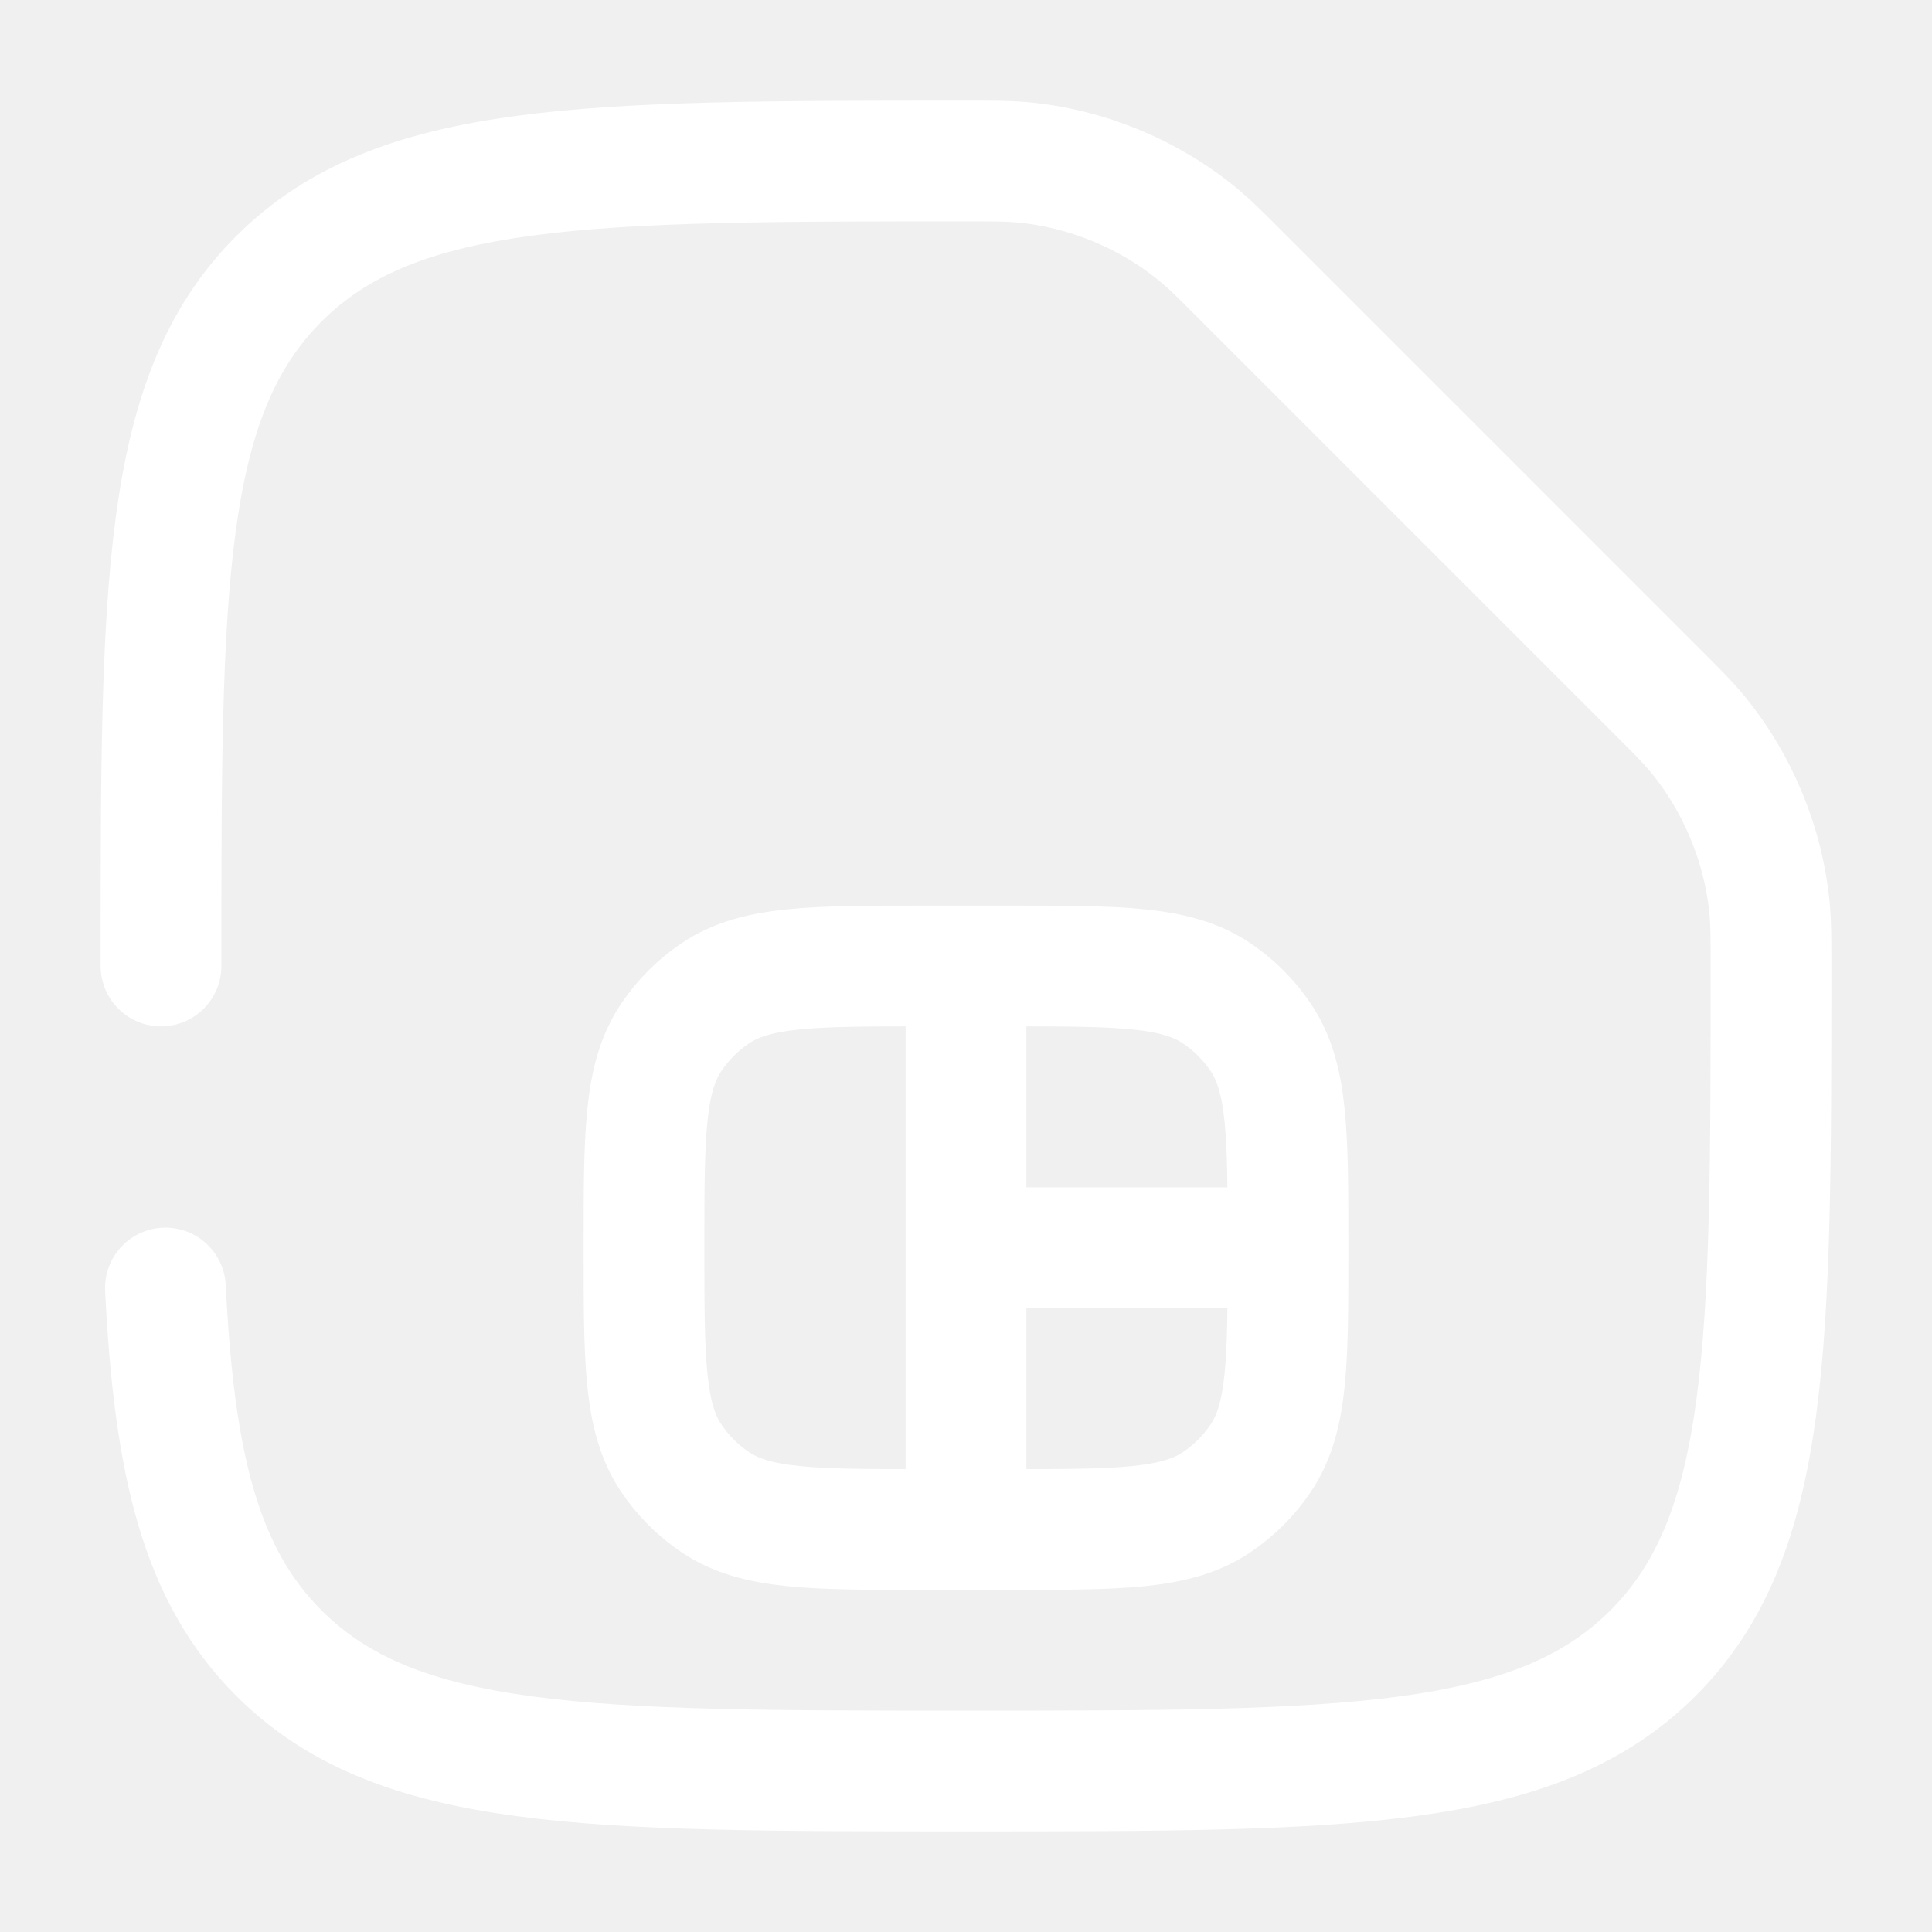
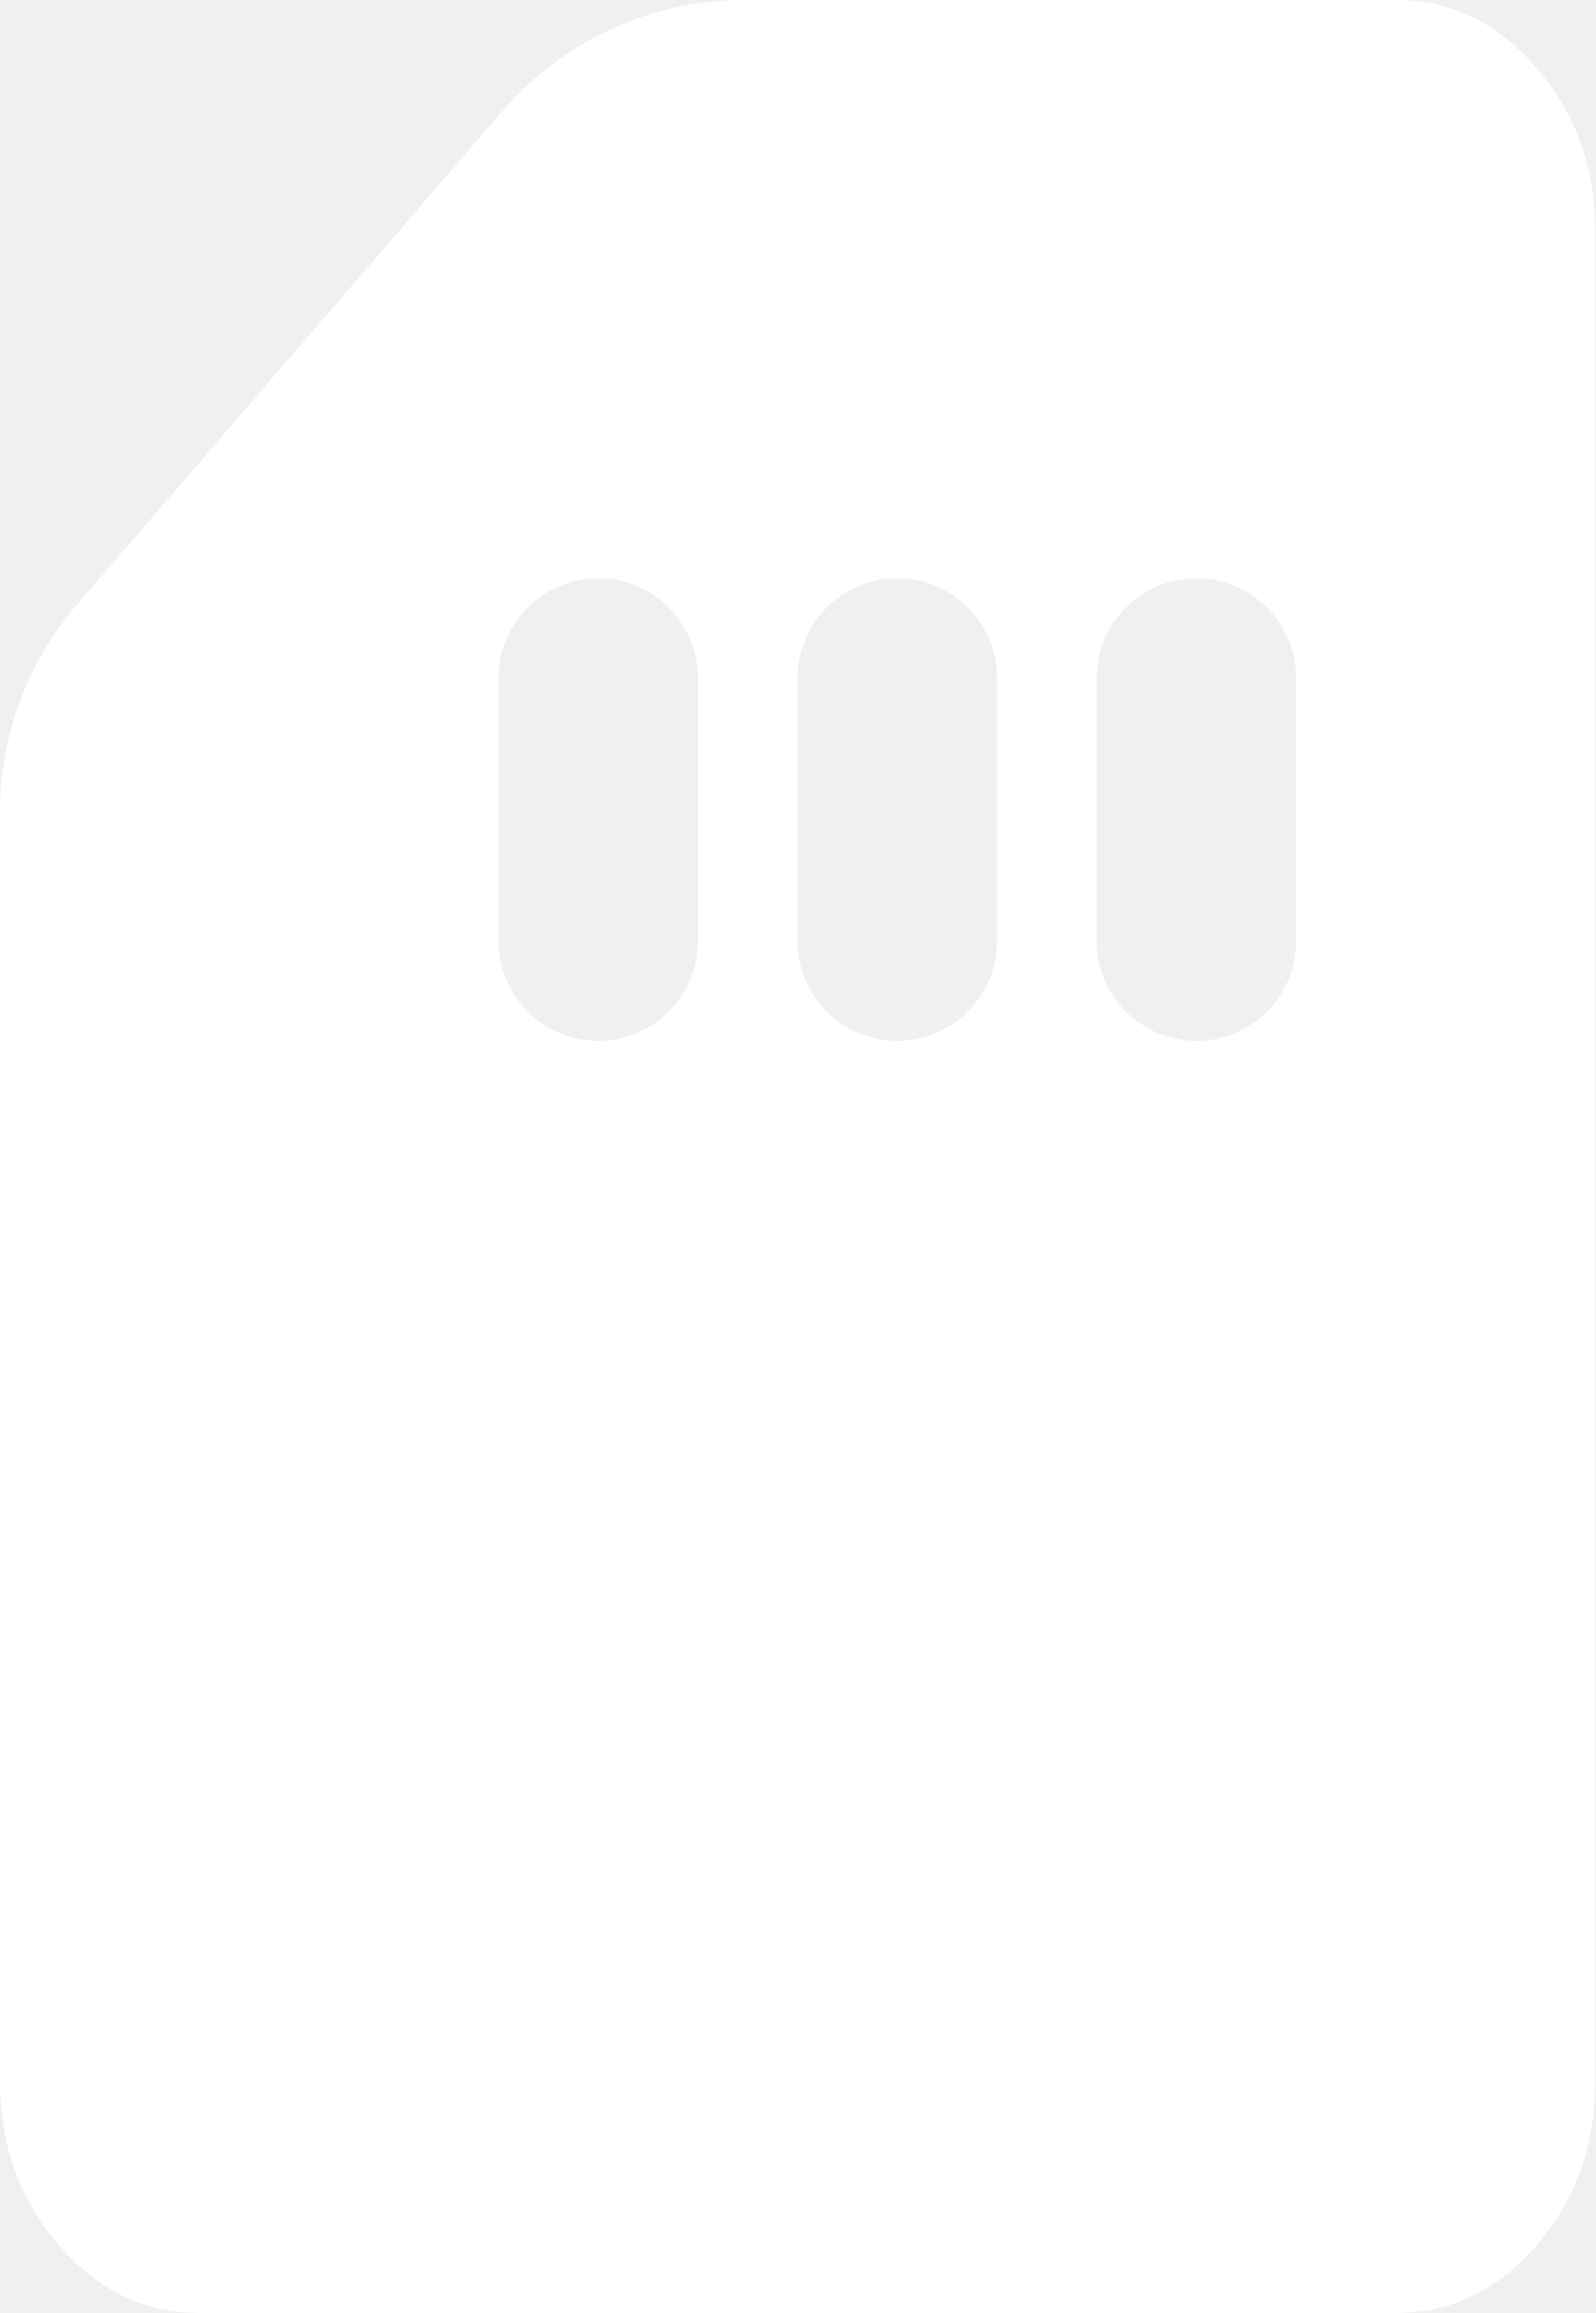
- <svg xmlns="http://www.w3.org/2000/svg" width="800px" height="800px" viewBox="0 0 24 24" fill="none" stroke="#ffffff">
-   <g id="SVGRepo_bgCarrier" stroke-width="0" />
-   <g id="SVGRepo_tracerCarrier" stroke-linecap="round" stroke-linejoin="round" />
-   <g id="SVGRepo_iconCarrier">
-     <path d="M12 12H11.5C10.095 12 9.393 12 8.889 12.337C8.67 12.483 8.483 12.671 8.337 12.889C8 13.393 8 14.095 8 15.5C8 16.904 8 17.607 8.337 18.111C8.483 18.329 8.67 18.517 8.889 18.663C9.393 19 10.095 19 11.5 19H12M12 12H12.5C13.905 12 14.607 12 15.111 12.337C15.329 12.483 15.517 12.671 15.663 12.889C16 13.393 16 14.095 16 15.5M12 12V15.5M12 19H12.5C13.905 19 14.607 19 15.111 18.663C15.329 18.517 15.517 18.329 15.663 18.111C16 17.607 16 16.904 16 15.5M12 19V15.5M12 15.5H16" stroke="#ffffff" stroke-width="1.5" />
-     <path d="M2 12C2 7.286 2 4.929 3.464 3.464C4.929 2 7.286 2 12 2C12.341 2 12.512 2 12.686 2.015C13.495 2.086 14.287 2.414 14.91 2.936C15.043 3.048 15.167 3.172 15.414 3.419L20.581 8.586C20.828 8.833 20.952 8.957 21.064 9.09C21.586 9.713 21.914 10.505 21.985 11.314C22 11.488 22 11.659 22 12C22 16.714 22 19.071 20.535 20.535C19.071 22 16.714 22 12 22C7.286 22 4.929 22 3.464 20.535C2.491 19.562 2.164 18.193 2.055 16" stroke="#ffffff" stroke-width="1.5" stroke-linecap="round" />
-   </g>
+ <svg xmlns="http://www.w3.org/2000/svg" width="20" height="29" viewBox="0 0 20 29" fill="none">
+   <path d="M2.5 29C1.812 29 1.224 28.716 0.735 28.149C0.246 27.581 0.001 26.898 0 26.1V10.186C0 9.227 0.344 8.301 0.97 7.574L6.303 1.388C7.063 0.507 8.169 0 9.333 0H17.5C18.188 0 18.776 0.284 19.266 0.853C19.756 1.421 20.001 2.103 20 2.9V26.1C20 26.898 19.755 27.58 19.266 28.149C18.777 28.717 18.188 29.001 17.5 29H2.5ZM6.25 11.8C6.25 12.49 6.81 13.05 7.5 13.05C8.19 13.05 8.75 12.49 8.75 11.8V8.5C8.75 7.81 8.19 7.25 7.5 7.25C6.81 7.25 6.25 7.81 6.25 8.5V11.8ZM10 11.8C10 12.49 10.56 13.05 11.25 13.05C11.94 13.05 12.5 12.49 12.5 11.8V8.5C12.5 7.81 11.94 7.25 11.25 7.25C10.56 7.25 10 7.81 10 8.5V11.8ZM13.75 11.8C13.75 12.49 14.31 13.05 15 13.05C15.69 13.05 16.25 12.49 16.25 11.8V8.5C16.25 7.81 15.69 7.25 15 7.25C14.31 7.25 13.75 7.81 13.75 8.5V11.8Z" fill="white" />
</svg>
